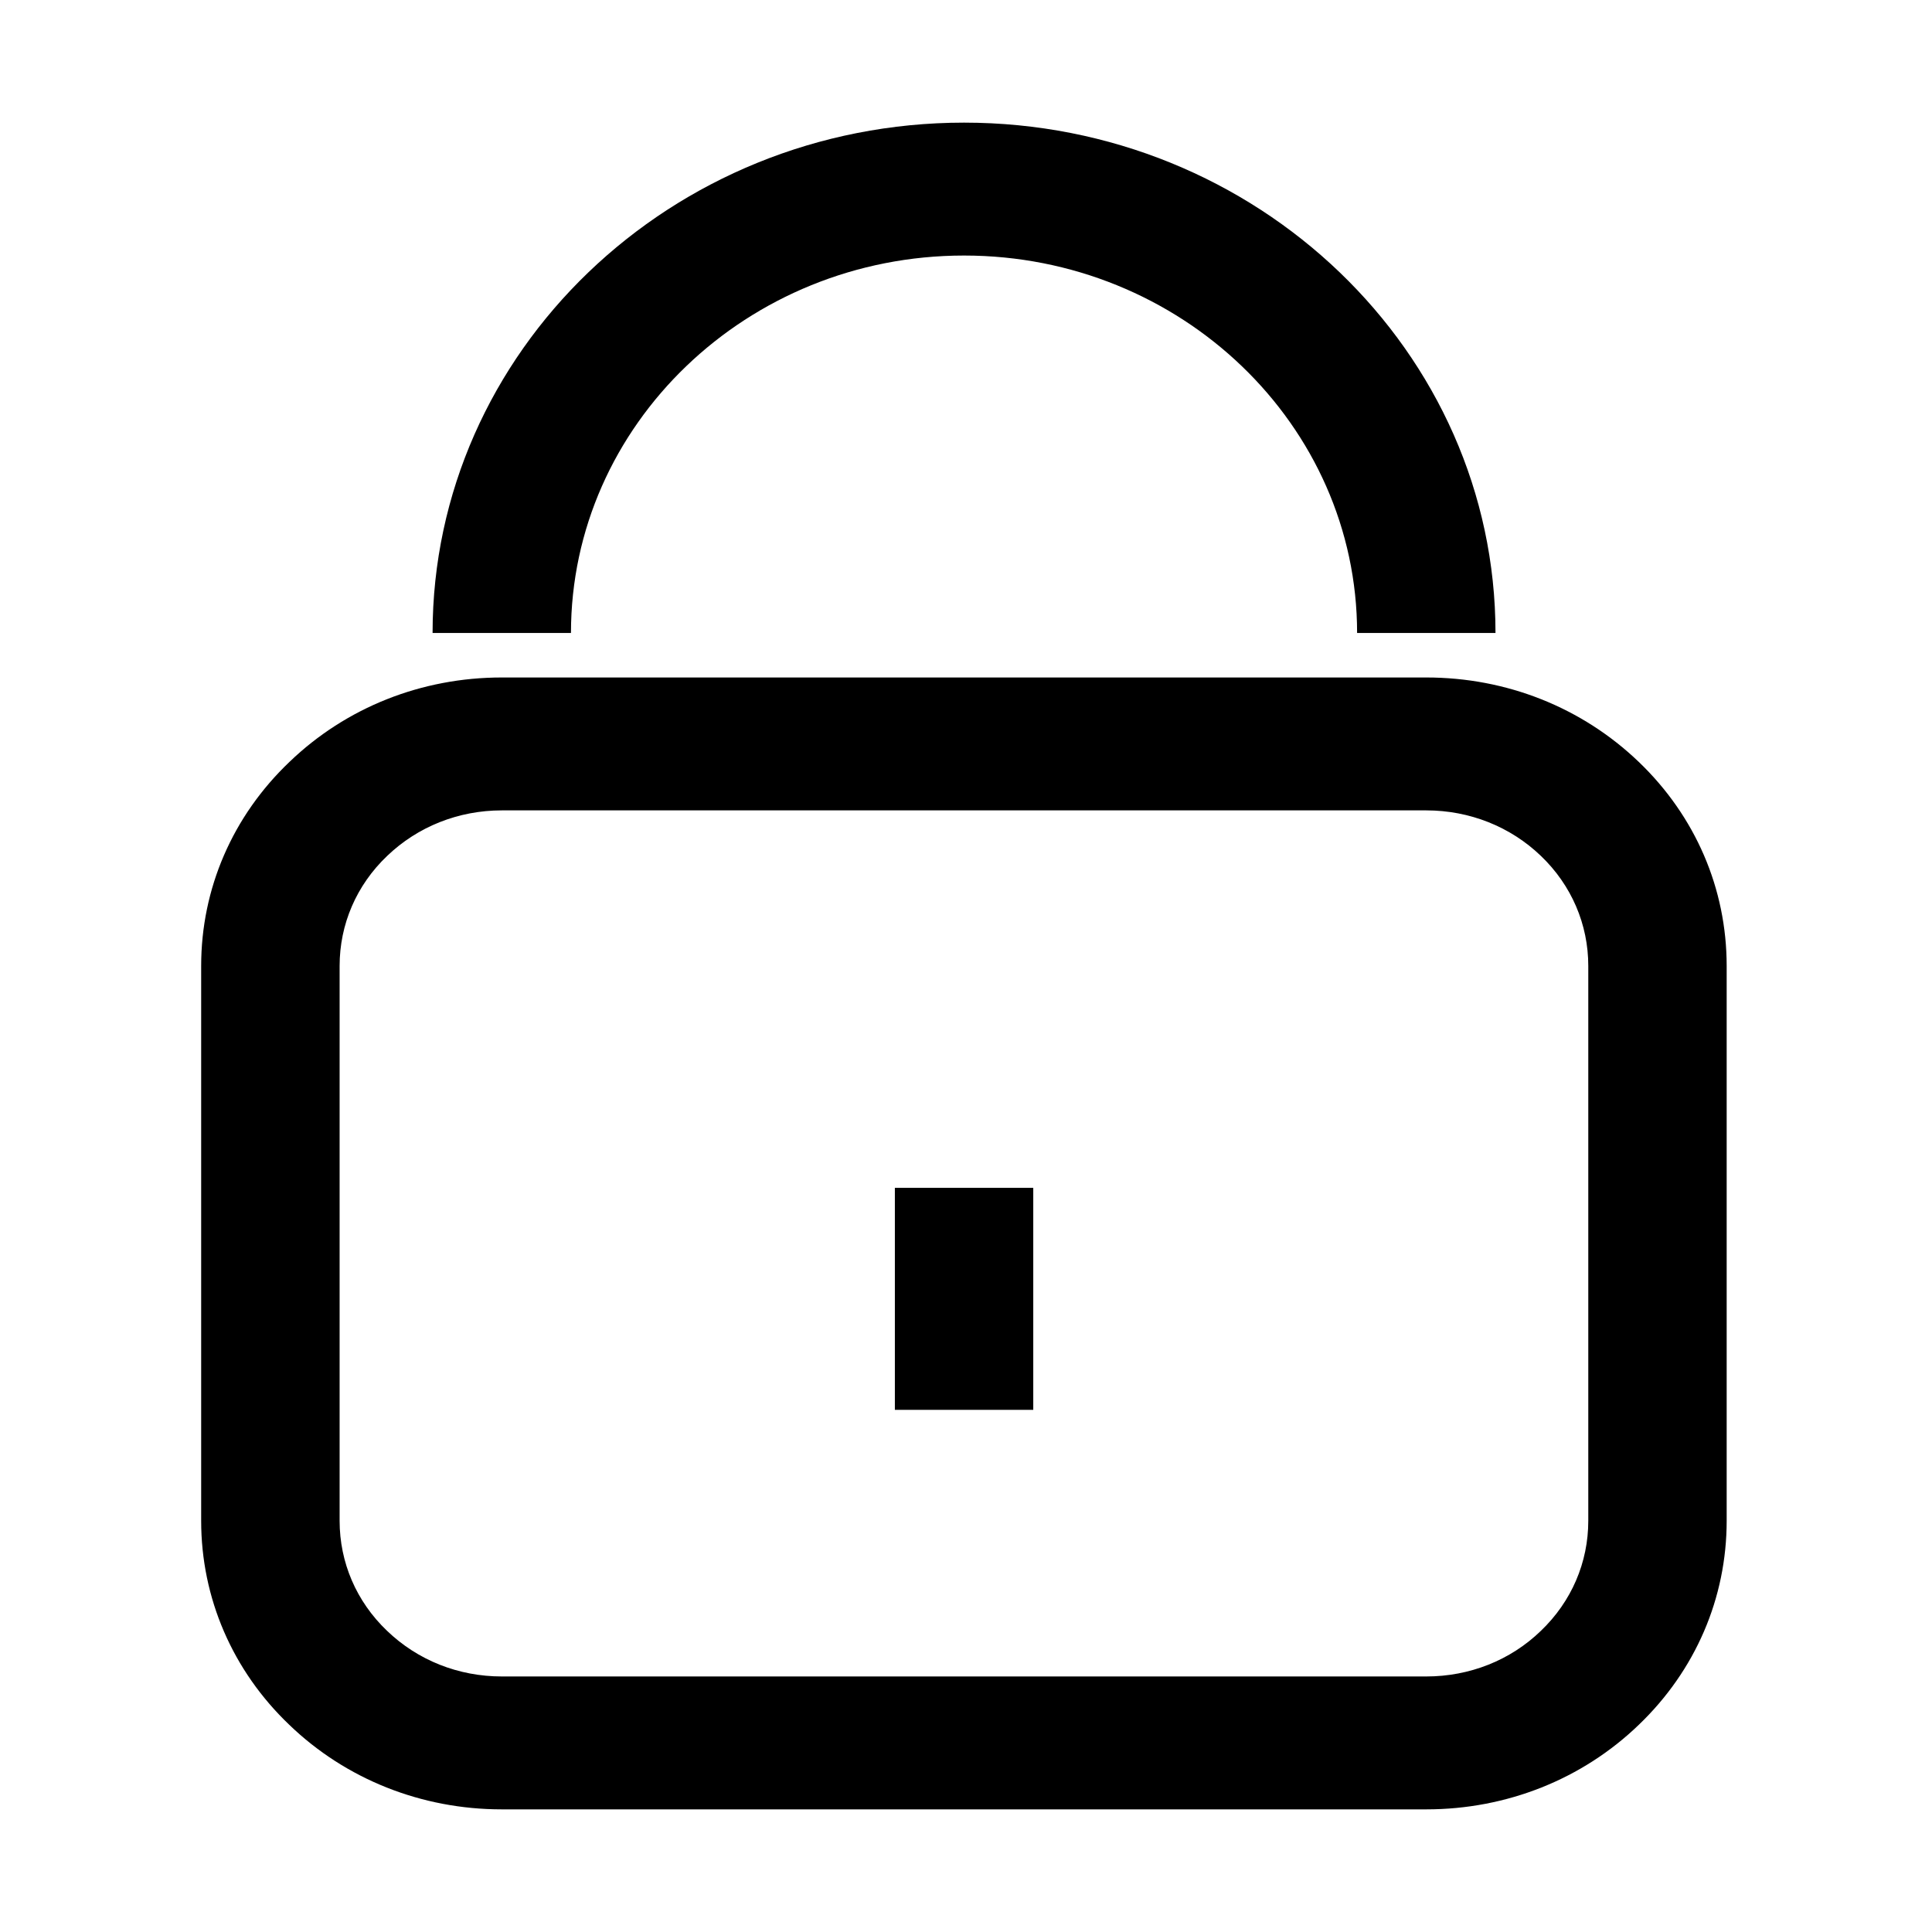
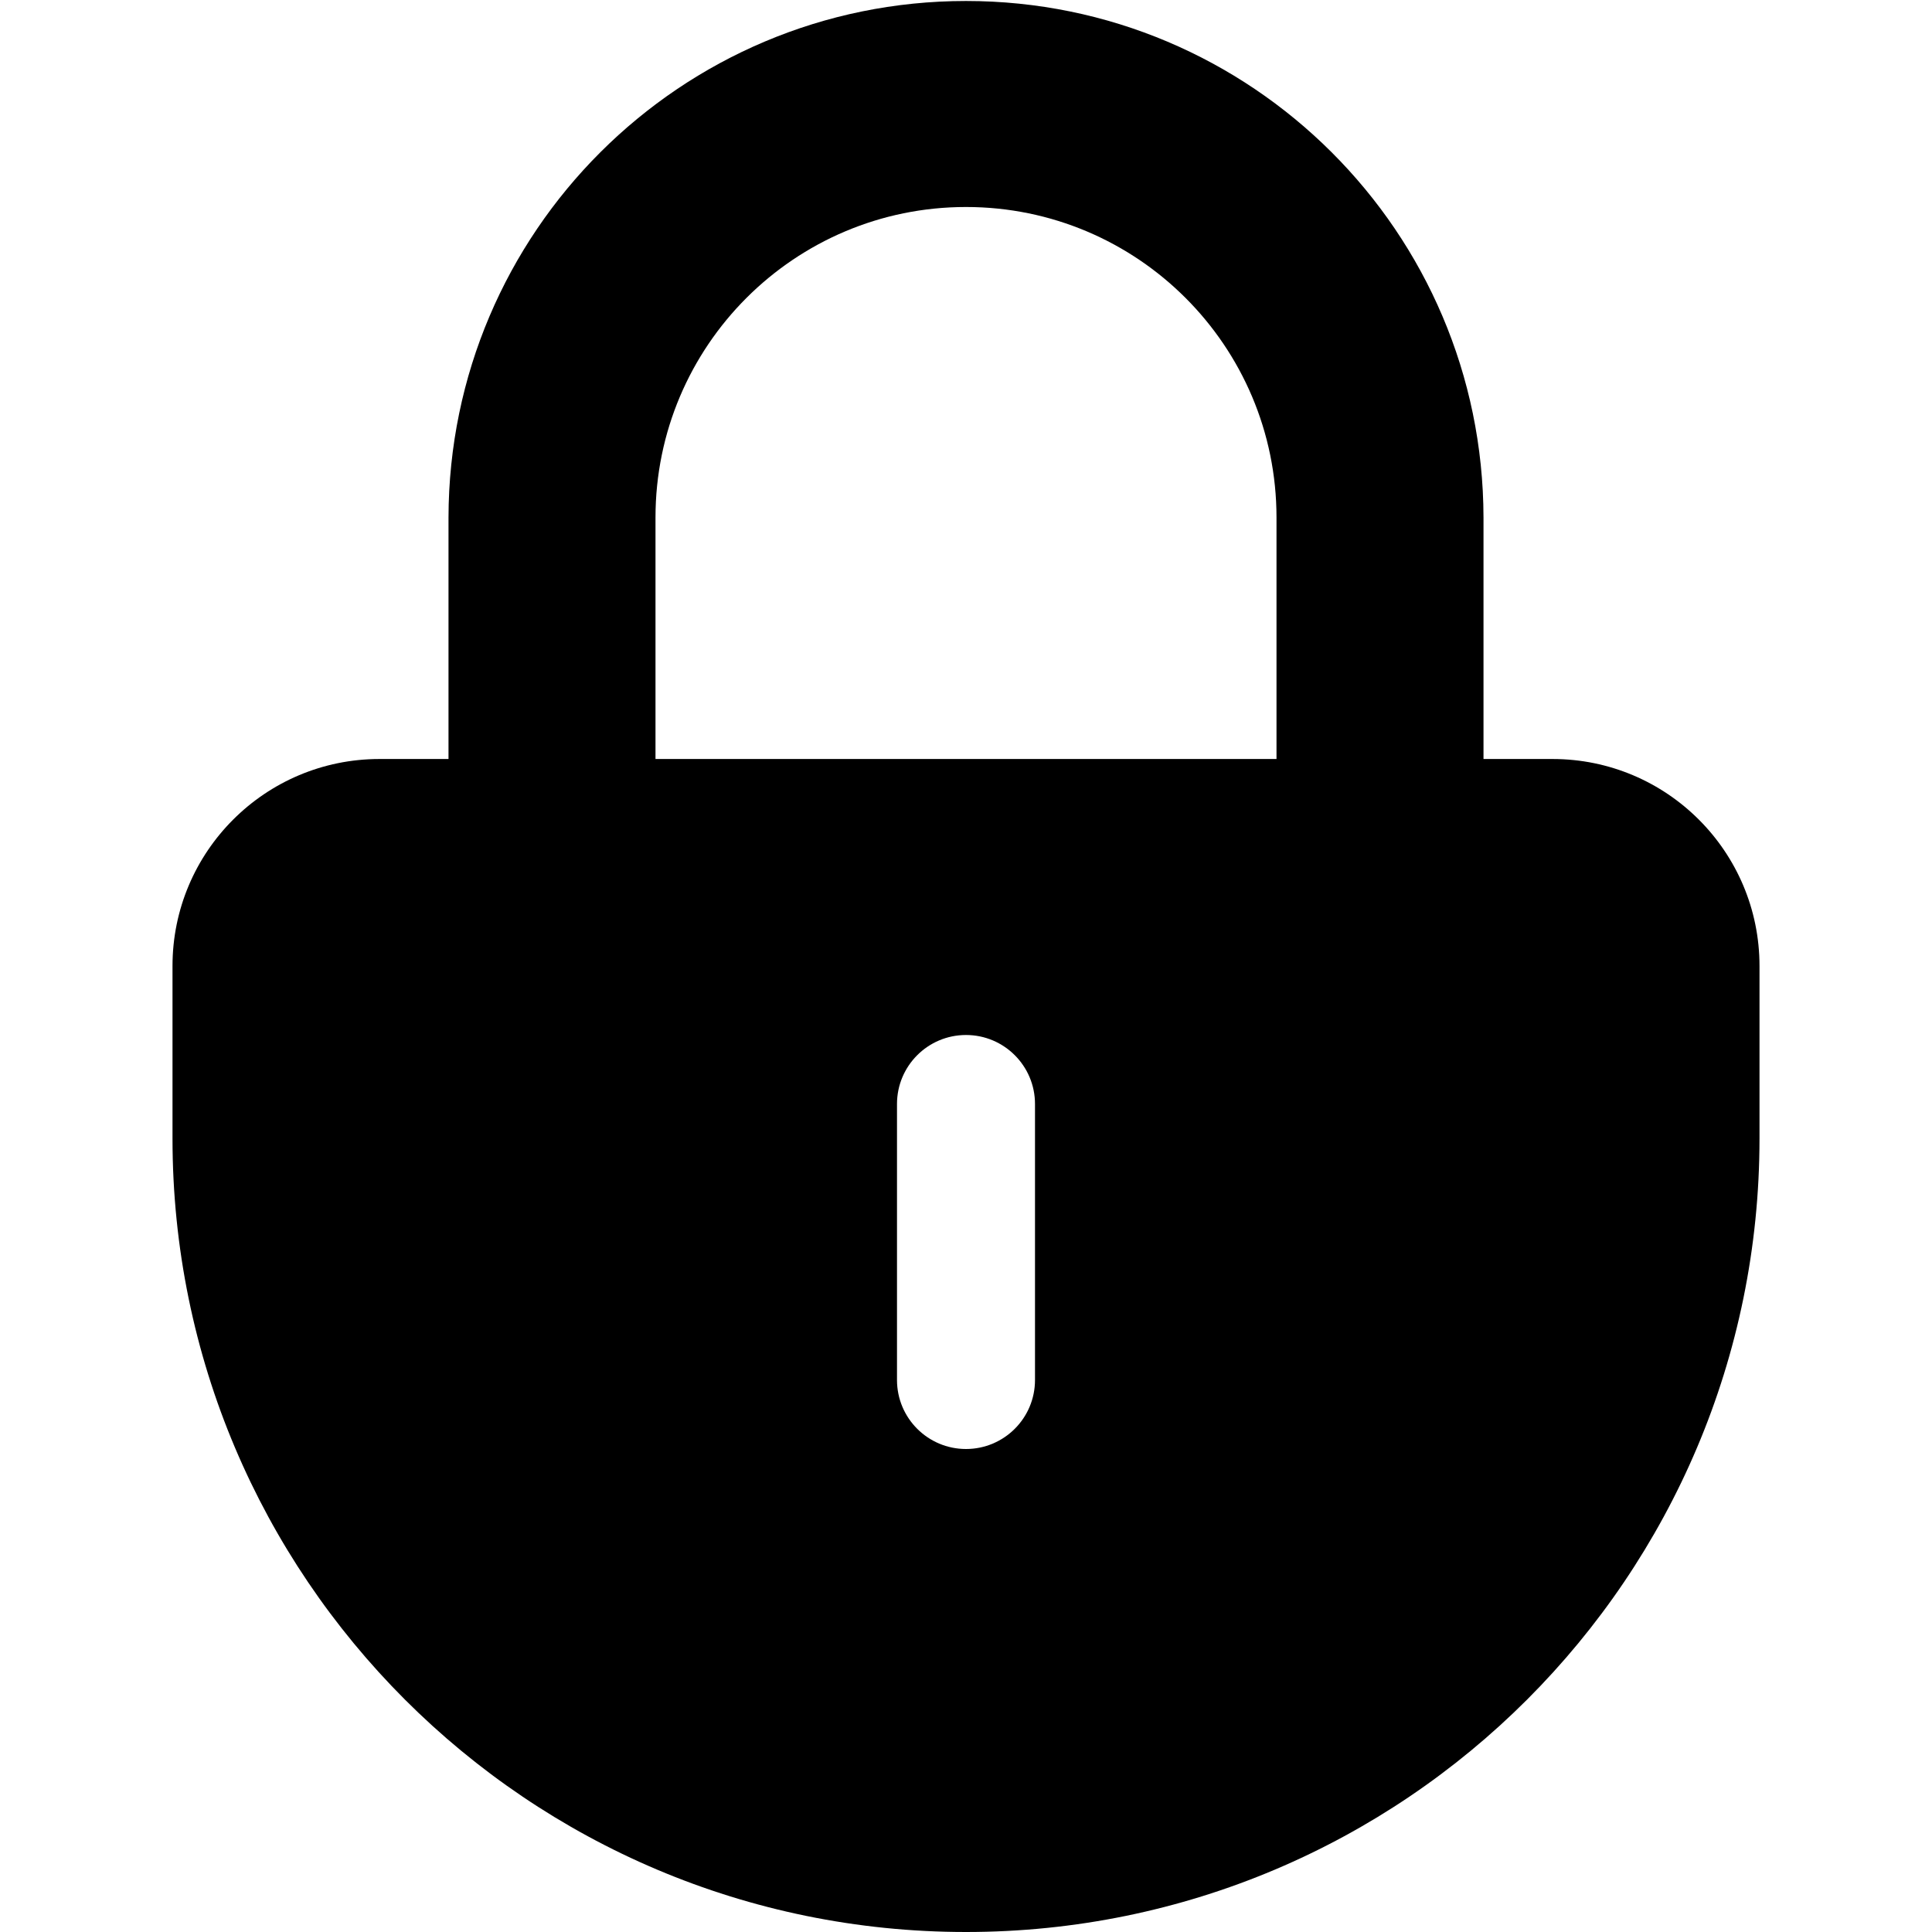
- <svg xmlns="http://www.w3.org/2000/svg" t="1575802846045" class="icon" viewBox="0 0 1024 1024" version="1.1" p-id="2750" width="200" height="200">
+ <svg xmlns="http://www.w3.org/2000/svg" t="1619662973015" class="icon" viewBox="0 0 1024 1024" version="1.1" p-id="3690" width="40" height="40">
  <defs>
    <style type="text/css" />
  </defs>
-   <path d="M868.593 403.832c-30.081-28.845-70.037-44.753-112.624-44.753L265.95 359.079c-42.554 0-82.51 15.908-112.47 44.691-30.237 28.783-46.857 67.222-46.857 108.198l0 294.08c0 40.977 16.62 79.415 46.703 108.137 29.959 28.845 70.07 44.815 112.624 44.815l490.019 0c42.586 0 82.696-15.97 112.624-44.815 30.082-28.845 46.58-67.222 46.58-108.137L915.173 511.968C915.172 471.053 898.675 432.677 868.593 403.832zM841.821 806.049c0 22.098-8.882 42.772-25.1 58.307-16.155 15.662-37.819 24.203-60.753 24.203L265.95 888.559c-22.934 0-44.567-8.543-60.878-24.265-16.187-15.474-25.068-36.148-25.068-58.247L180.004 511.968c0-22.036 8.881-42.772 25.193-58.308 16.187-15.537 37.819-24.14 60.754-24.14l490.019 0c22.933 0 44.598 8.603 60.753 24.14 16.218 15.536 25.1 36.272 25.1 58.308L841.822 806.049zM510.974 135.441c114.914 0 208.319 89.752 208.319 200.055l73.351 0c0-149.113-126.366-270.497-281.669-270.497-155.334 0-281.7 121.384-281.7 270.497l73.351 0C302.624 225.194 396.06 135.441 510.974 135.441zM474.3 747.245l73.351 0L547.65 629.577l-73.351 0L474.3 747.245z" p-id="2751" />
+   <path d="M822.857 402.286h-36.571v-128a274.286 274.286 0 0 0-548.571 0v128h-36.571a109.714 109.714 0 0 0-109.714 109.714v91.429a420.571 420.571 0 0 0 841.143 0v-91.429a109.714 109.714 0 0 0-109.714-109.714z m-475.429-128a164.571 164.571 0 0 1 329.143 0v128H347.429z m201.143 457.143a36.571 36.571 0 0 1-73.143 0v-146.286a36.571 36.571 0 0 1 73.143 0z" p-id="3691" />
</svg>
